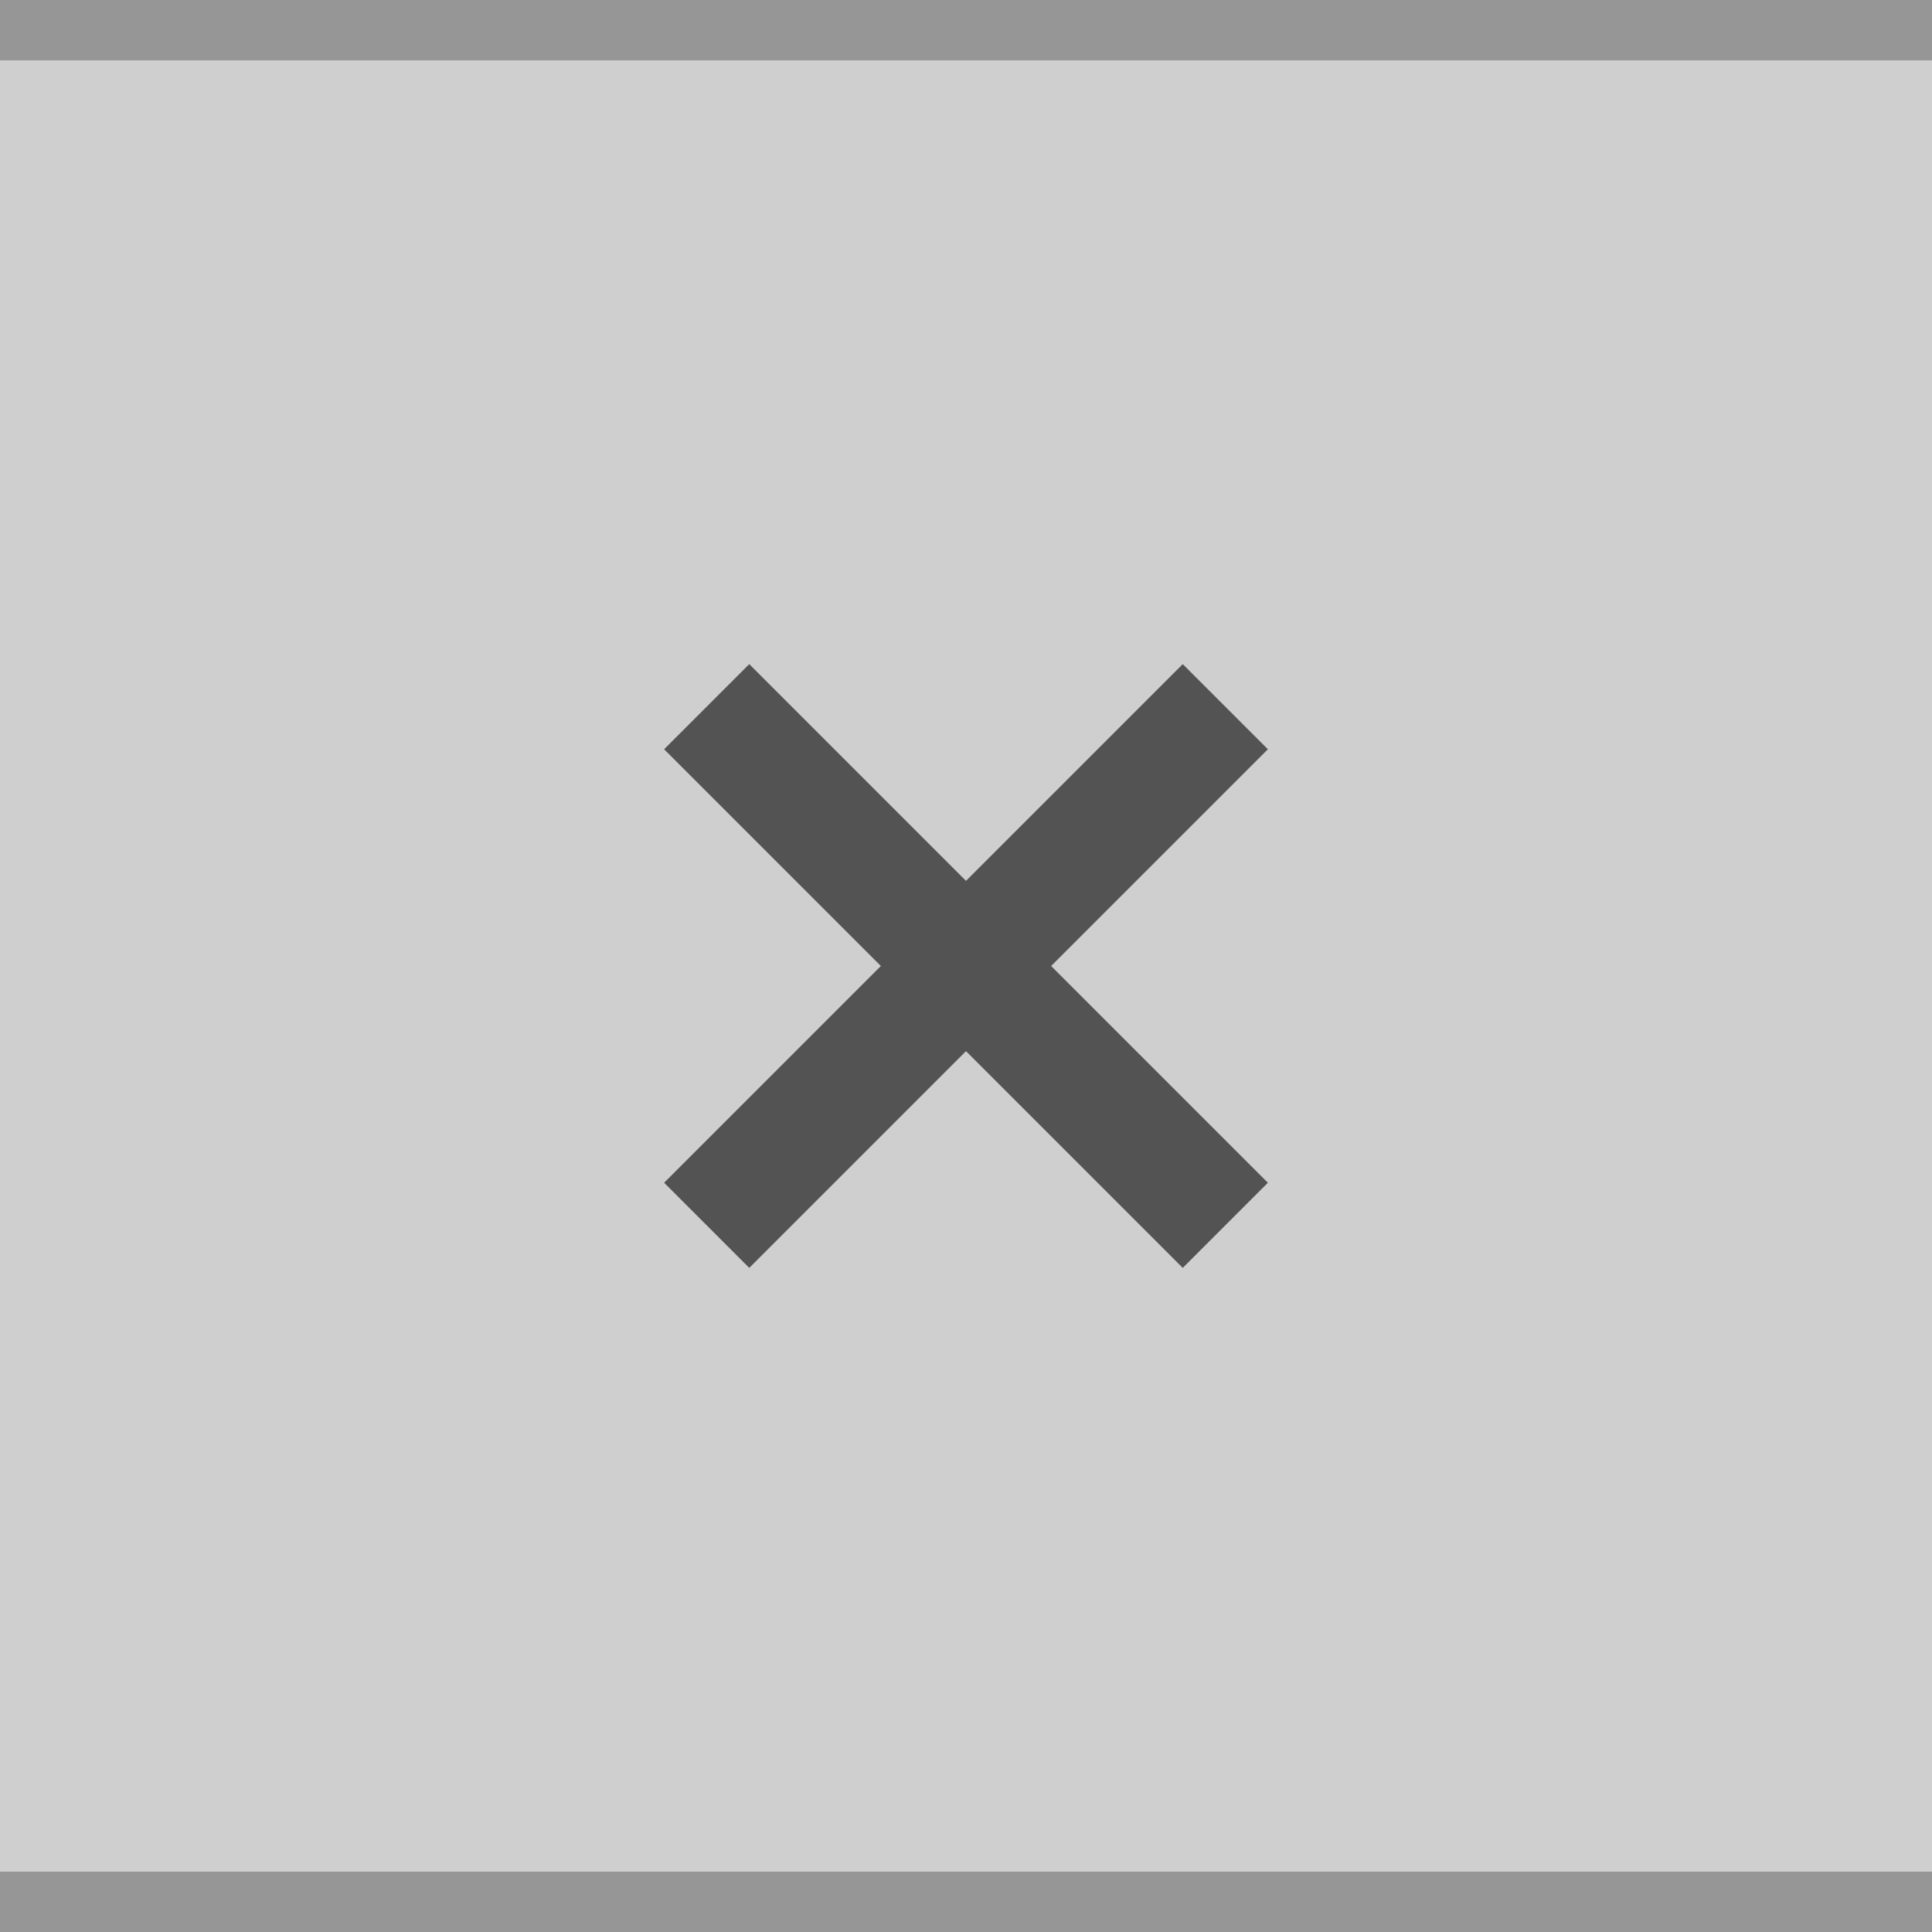
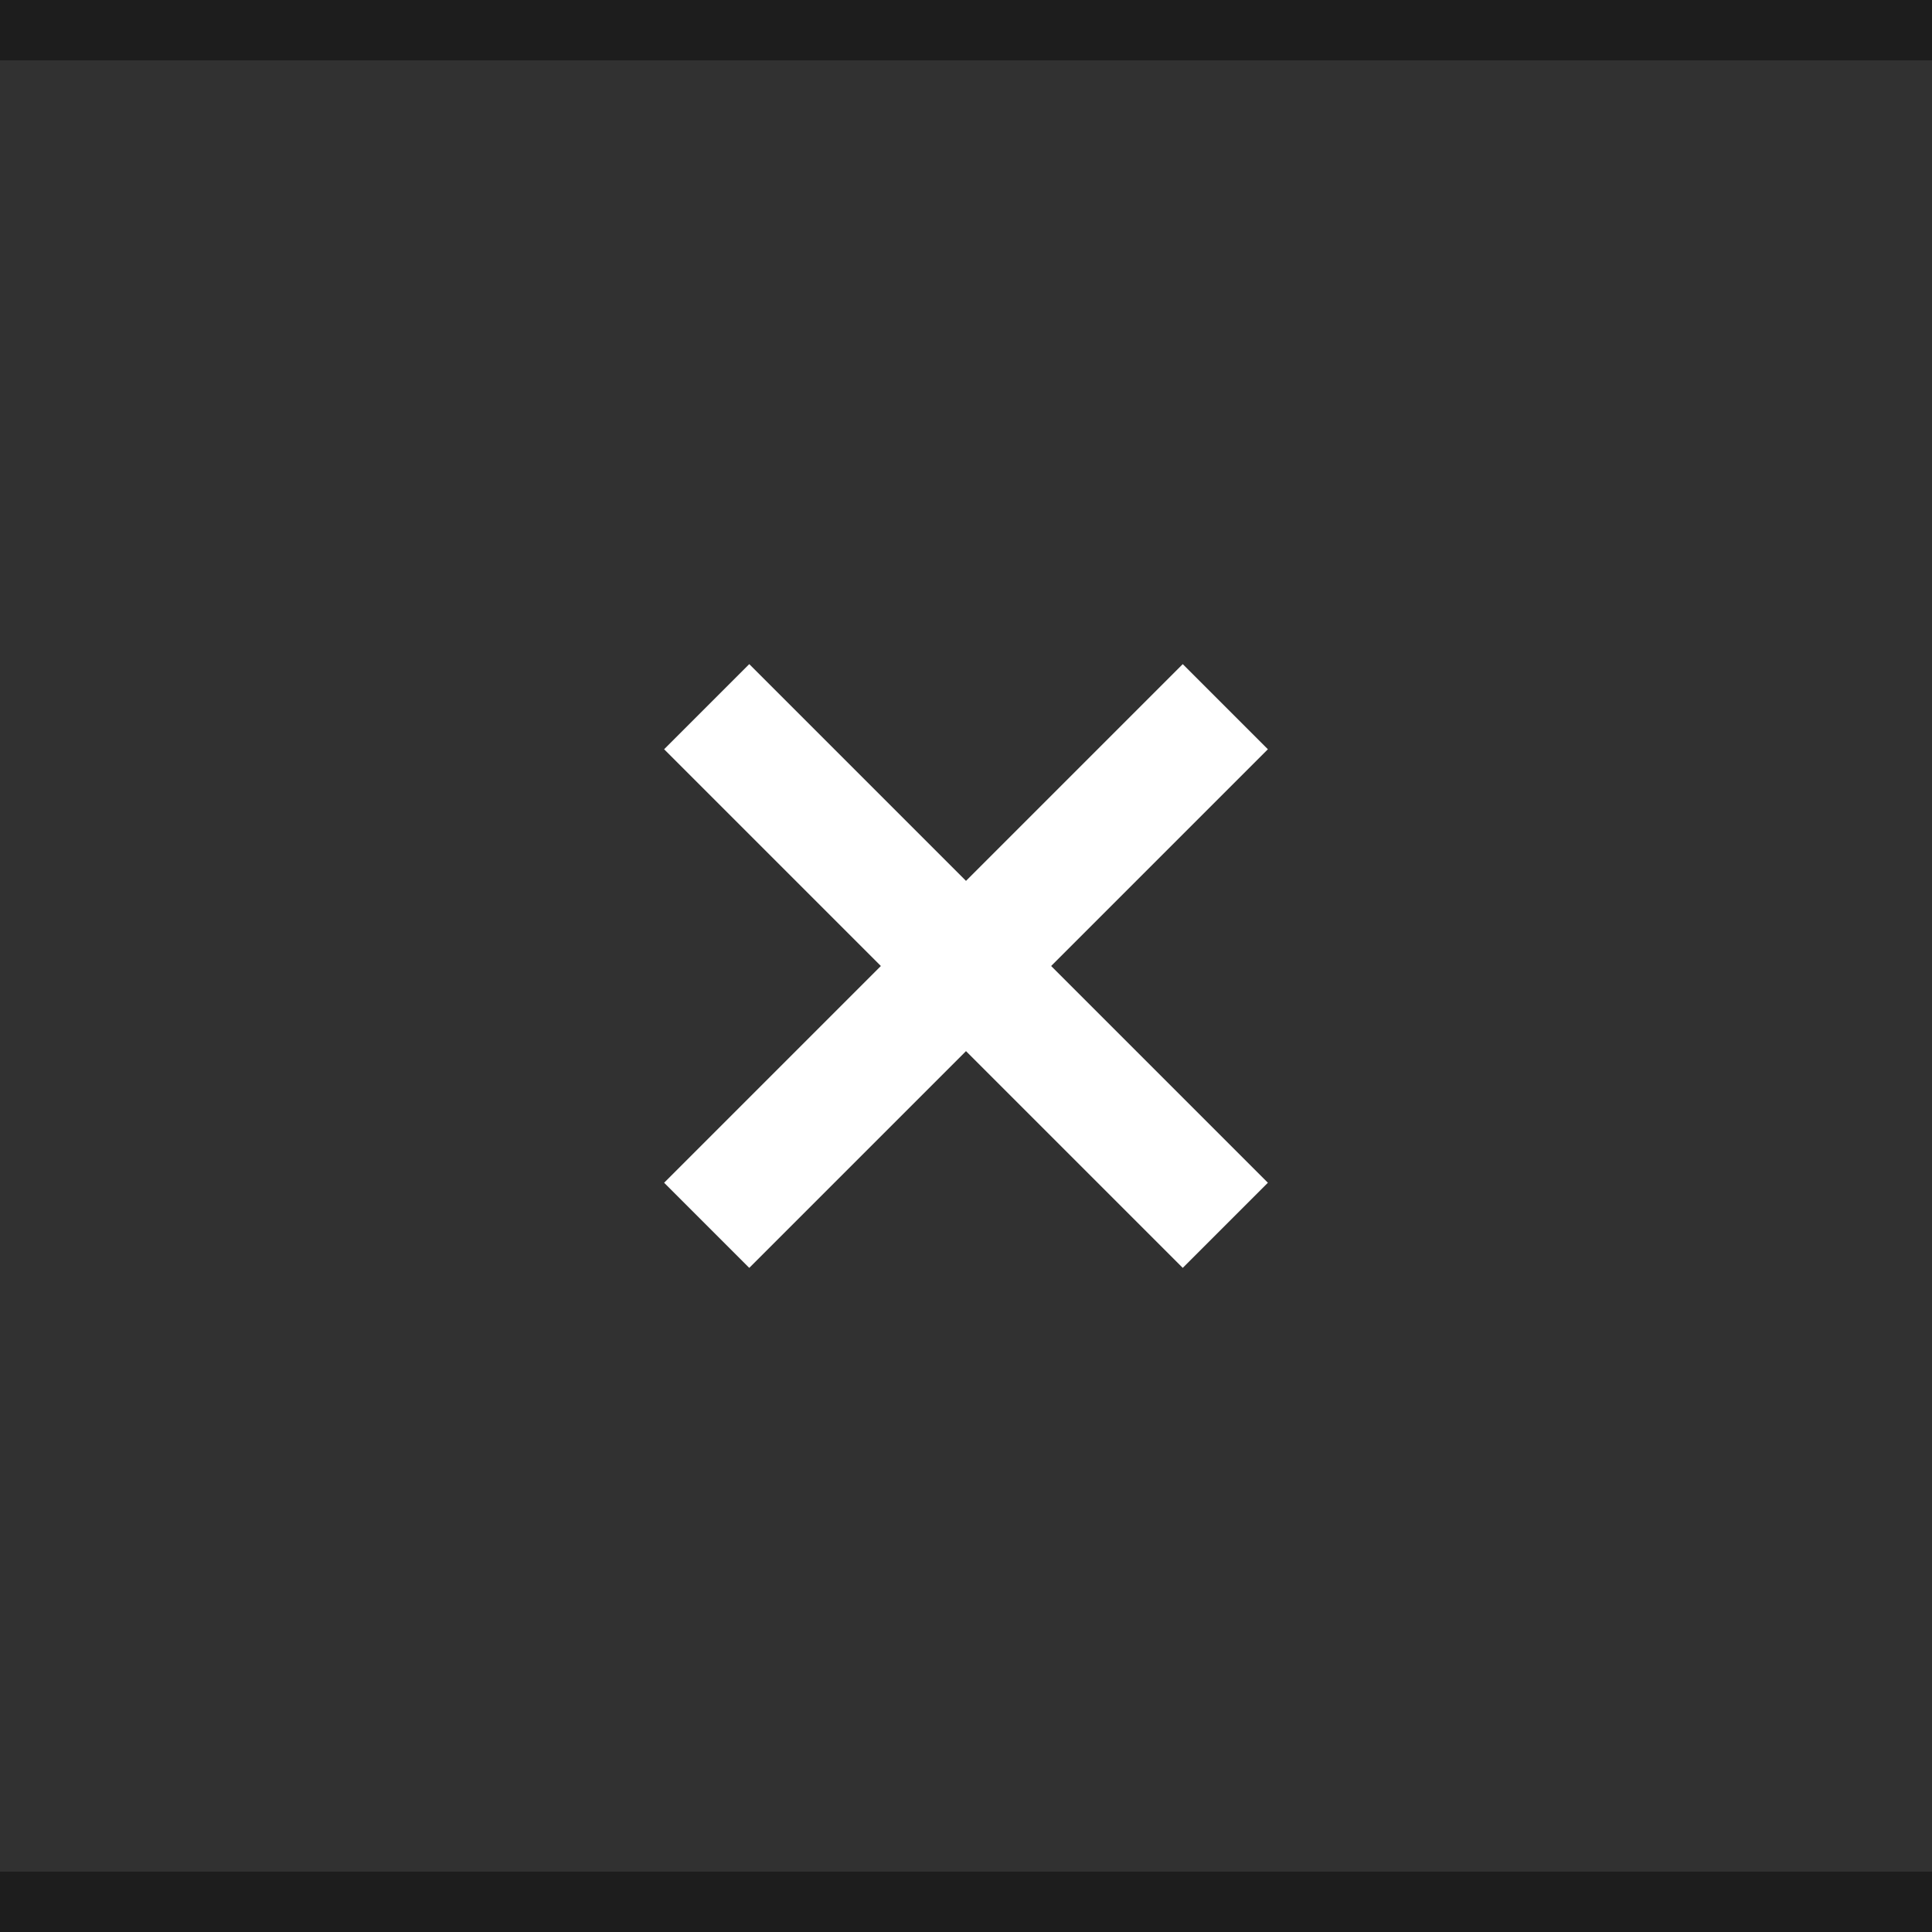
<svg xmlns="http://www.w3.org/2000/svg" width="32" height="32" viewBox="0 0 32 32" version="1.1" id="svg12">
  <defs id="defs16" />
-   <rect width="32" height="32" fill="#E0E0E0" id="rect2" style="fill:#cfcfcf;fill-opacity:1" />
-   <rect width="32" height="1" fill="#FFFFFF" fill-opacity="0.4" id="rect4" style="fill:#969696;fill-opacity:1" />
-   <g fill="#000000" opacity="0.6" id="g10">
-     <circle cx="16" cy="16" r="12" opacity="0" id="circle6" />
-     <path d="M21 12.41L19.59 11 16 14.59 12.41 11 11 12.41 14.59 16 11 19.59 12.41 21 16 17.41 19.59 21 21 19.59 17.41 16z" id="path8" />
+   <rect width="32" height="32" fill="#E0E0E0" id="rect2" style="fill:#313131;fill-opacity:1" />
+   <rect width="32" height="1" fill="#FFFFFF" fill-opacity="0.4" id="rect4" style="fill:#1d1d1d;fill-opacity:1" />
+   <g style="fill:#ffffff;fill-opacity:1;opacity:1" fill="#000000" opacity="0.6" id="g10">
+     <circle style="fill:#ffffff;fill-opacity:1" cx="16" cy="16" r="12" opacity="0" id="circle6" />
+     <path style="fill:#ffffff;fill-opacity:1" d="M21 12.41L19.59 11 16 14.59 12.41 11 11 12.41 14.59 16 11 19.59 12.41 21 16 17.41 19.59 21 21 19.59 17.41 16z" id="path8" />
  </g>
-   <rect style="fill:#969696;fill-opacity:1" id="rect112" fill-opacity="0.4" fill="#FFFFFF" height="1" width="32" x="0" y="31" />
+   <rect style="fill:#1d1d1d;fill-opacity:1" id="rect112" fill-opacity="0.4" fill="#FFFFFF" height="1" width="32" x="0" y="31" />
</svg>
